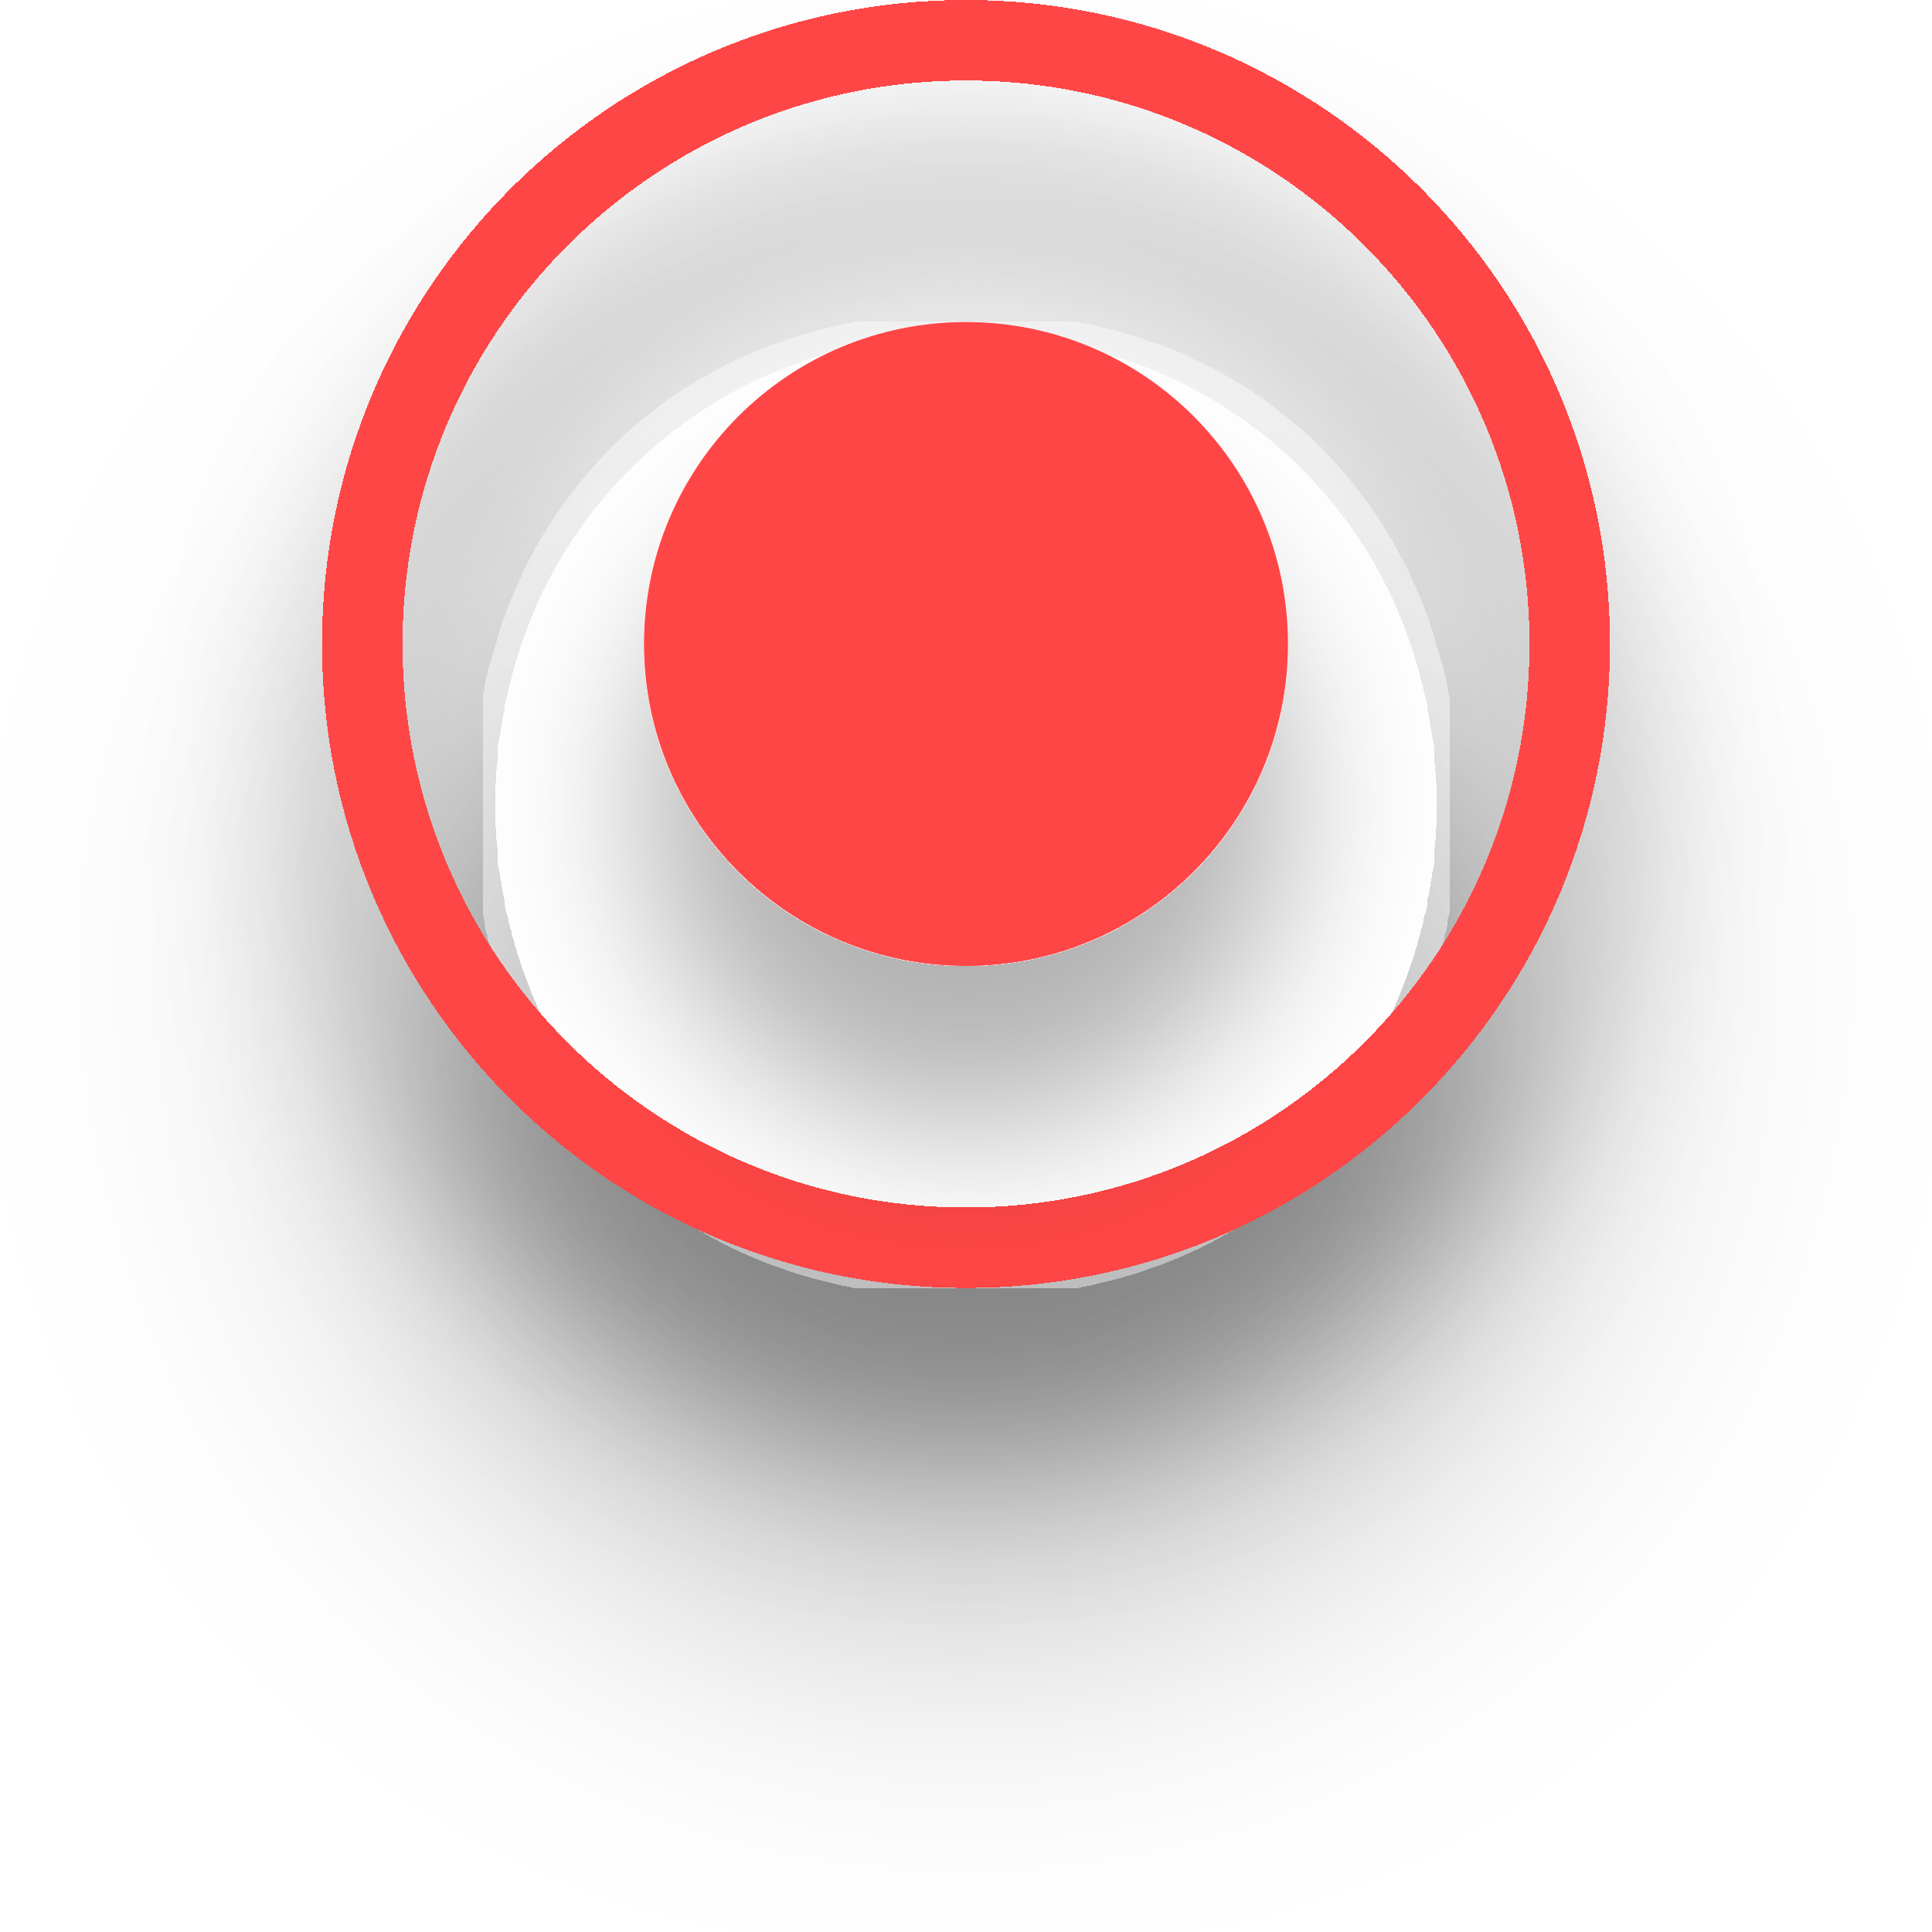
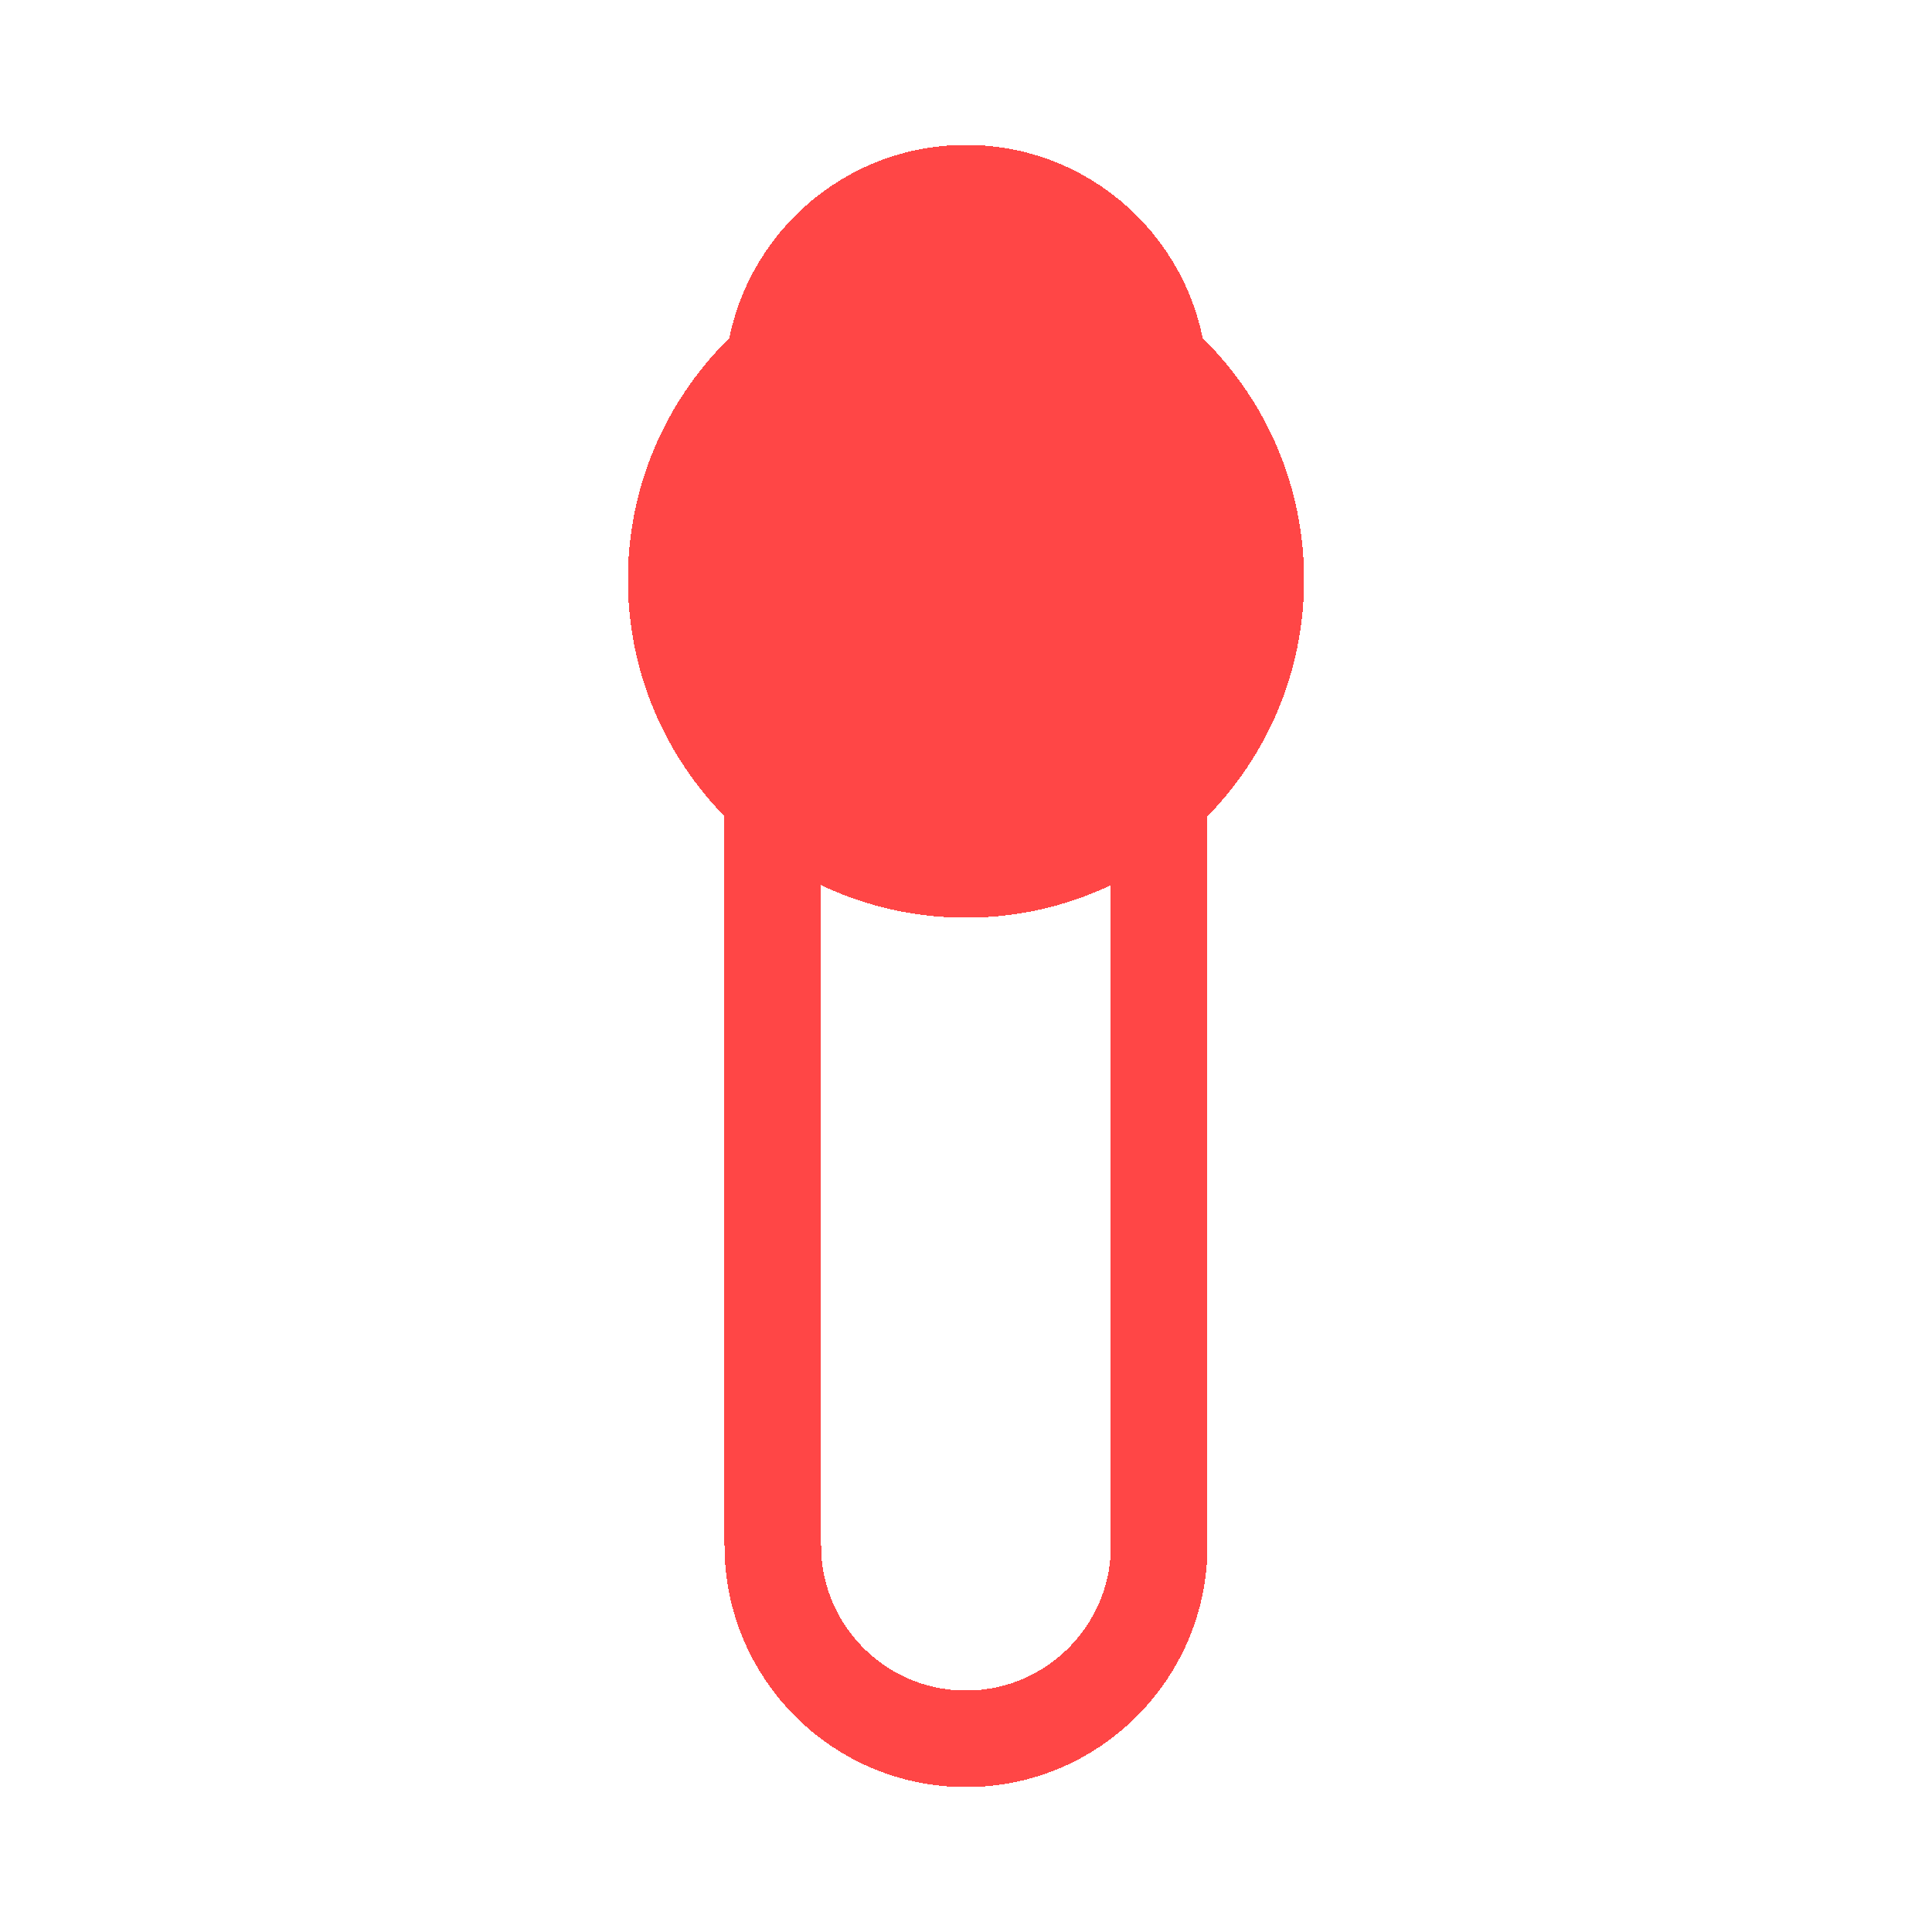
- <svg xmlns="http://www.w3.org/2000/svg" width="24" height="24" viewBox="0 0 24 24" fill="none">
-   <g filter="url(#filter0_dd_5389_18101)">
-     <rect x="19.5" y="0.5" width="15" height="15" rx="7.5" transform="rotate(90 19.5 0.5)" stroke="#FF4646" shape-rendering="crispEdges" />
-     <g filter="url(#filter1_d_5389_18101)">
-       <rect x="16" y="4" width="8" height="8" rx="4" transform="rotate(90 16 4)" fill="#FF4646" />
-     </g>
+ <svg xmlns="http://www.w3.org/2000/svg" width="20" height="20" viewBox="0 0 20 20" fill="none">
+   <g shape-rendering="crispEdges">
+     <rect x="8" y="2" width="4" height="16" rx="2" fill="none" stroke="#FF4646" stroke-width="1" />
+     <circle cx="10" cy="6" r="3.5" fill="#FF4646" />
  </g>
-   <defs>
-     <filter id="filter0_dd_5389_18101" x="0" y="0" width="24" height="24" filterUnits="userSpaceOnUse" color-interpolation-filters="sRGB">
-       <feFlood flood-opacity="0" result="BackgroundImageFix" />
-       <feColorMatrix in="SourceAlpha" type="matrix" values="0 0 0 0 0 0 0 0 0 0 0 0 0 0 0 0 0 0 127 0" result="hardAlpha" />
-       <feOffset dy="2" />
-       <feGaussianBlur stdDeviation="1" />
-       <feComposite in2="hardAlpha" operator="out" />
-       <feColorMatrix type="matrix" values="0 0 0 0 0 0 0 0 0 0 0 0 0 0 0 0 0 0 0.3 0" />
-       <feBlend mode="normal" in2="BackgroundImageFix" result="effect1_dropShadow_5389_18101" />
-       <feColorMatrix in="SourceAlpha" type="matrix" values="0 0 0 0 0 0 0 0 0 0 0 0 0 0 0 0 0 0 127 0" result="hardAlpha" />
-       <feOffset dy="4" />
-       <feGaussianBlur stdDeviation="2" />
-       <feComposite in2="hardAlpha" operator="out" />
-       <feColorMatrix type="matrix" values="0 0 0 0 0 0 0 0 0 0 0 0 0 0 0 0 0 0 0.25 0" />
-       <feBlend mode="normal" in2="effect1_dropShadow_5389_18101" result="effect2_dropShadow_5389_18101" />
-       <feBlend mode="normal" in="SourceGraphic" in2="effect2_dropShadow_5389_18101" result="shape" />
-     </filter>
-     <filter id="filter1_d_5389_18101" x="6" y="4" width="12" height="12" filterUnits="userSpaceOnUse" color-interpolation-filters="sRGB">
-       <feFlood flood-opacity="0" result="BackgroundImageFix" />
-       <feColorMatrix in="SourceAlpha" type="matrix" values="0 0 0 0 0 0 0 0 0 0 0 0 0 0 0 0 0 0 127 0" result="hardAlpha" />
-       <feOffset dy="2" />
-       <feGaussianBlur stdDeviation="1" />
-       <feComposite in2="hardAlpha" operator="out" />
-       <feColorMatrix type="matrix" values="0 0 0 0 0 0 0 0 0 0 0 0 0 0 0 0 0 0 0.3 0" />
-       <feBlend mode="normal" in2="BackgroundImageFix" result="effect1_dropShadow_5389_18101" />
-       <feBlend mode="normal" in="SourceGraphic" in2="effect1_dropShadow_5389_18101" result="shape" />
-     </filter>
-   </defs>
</svg>
